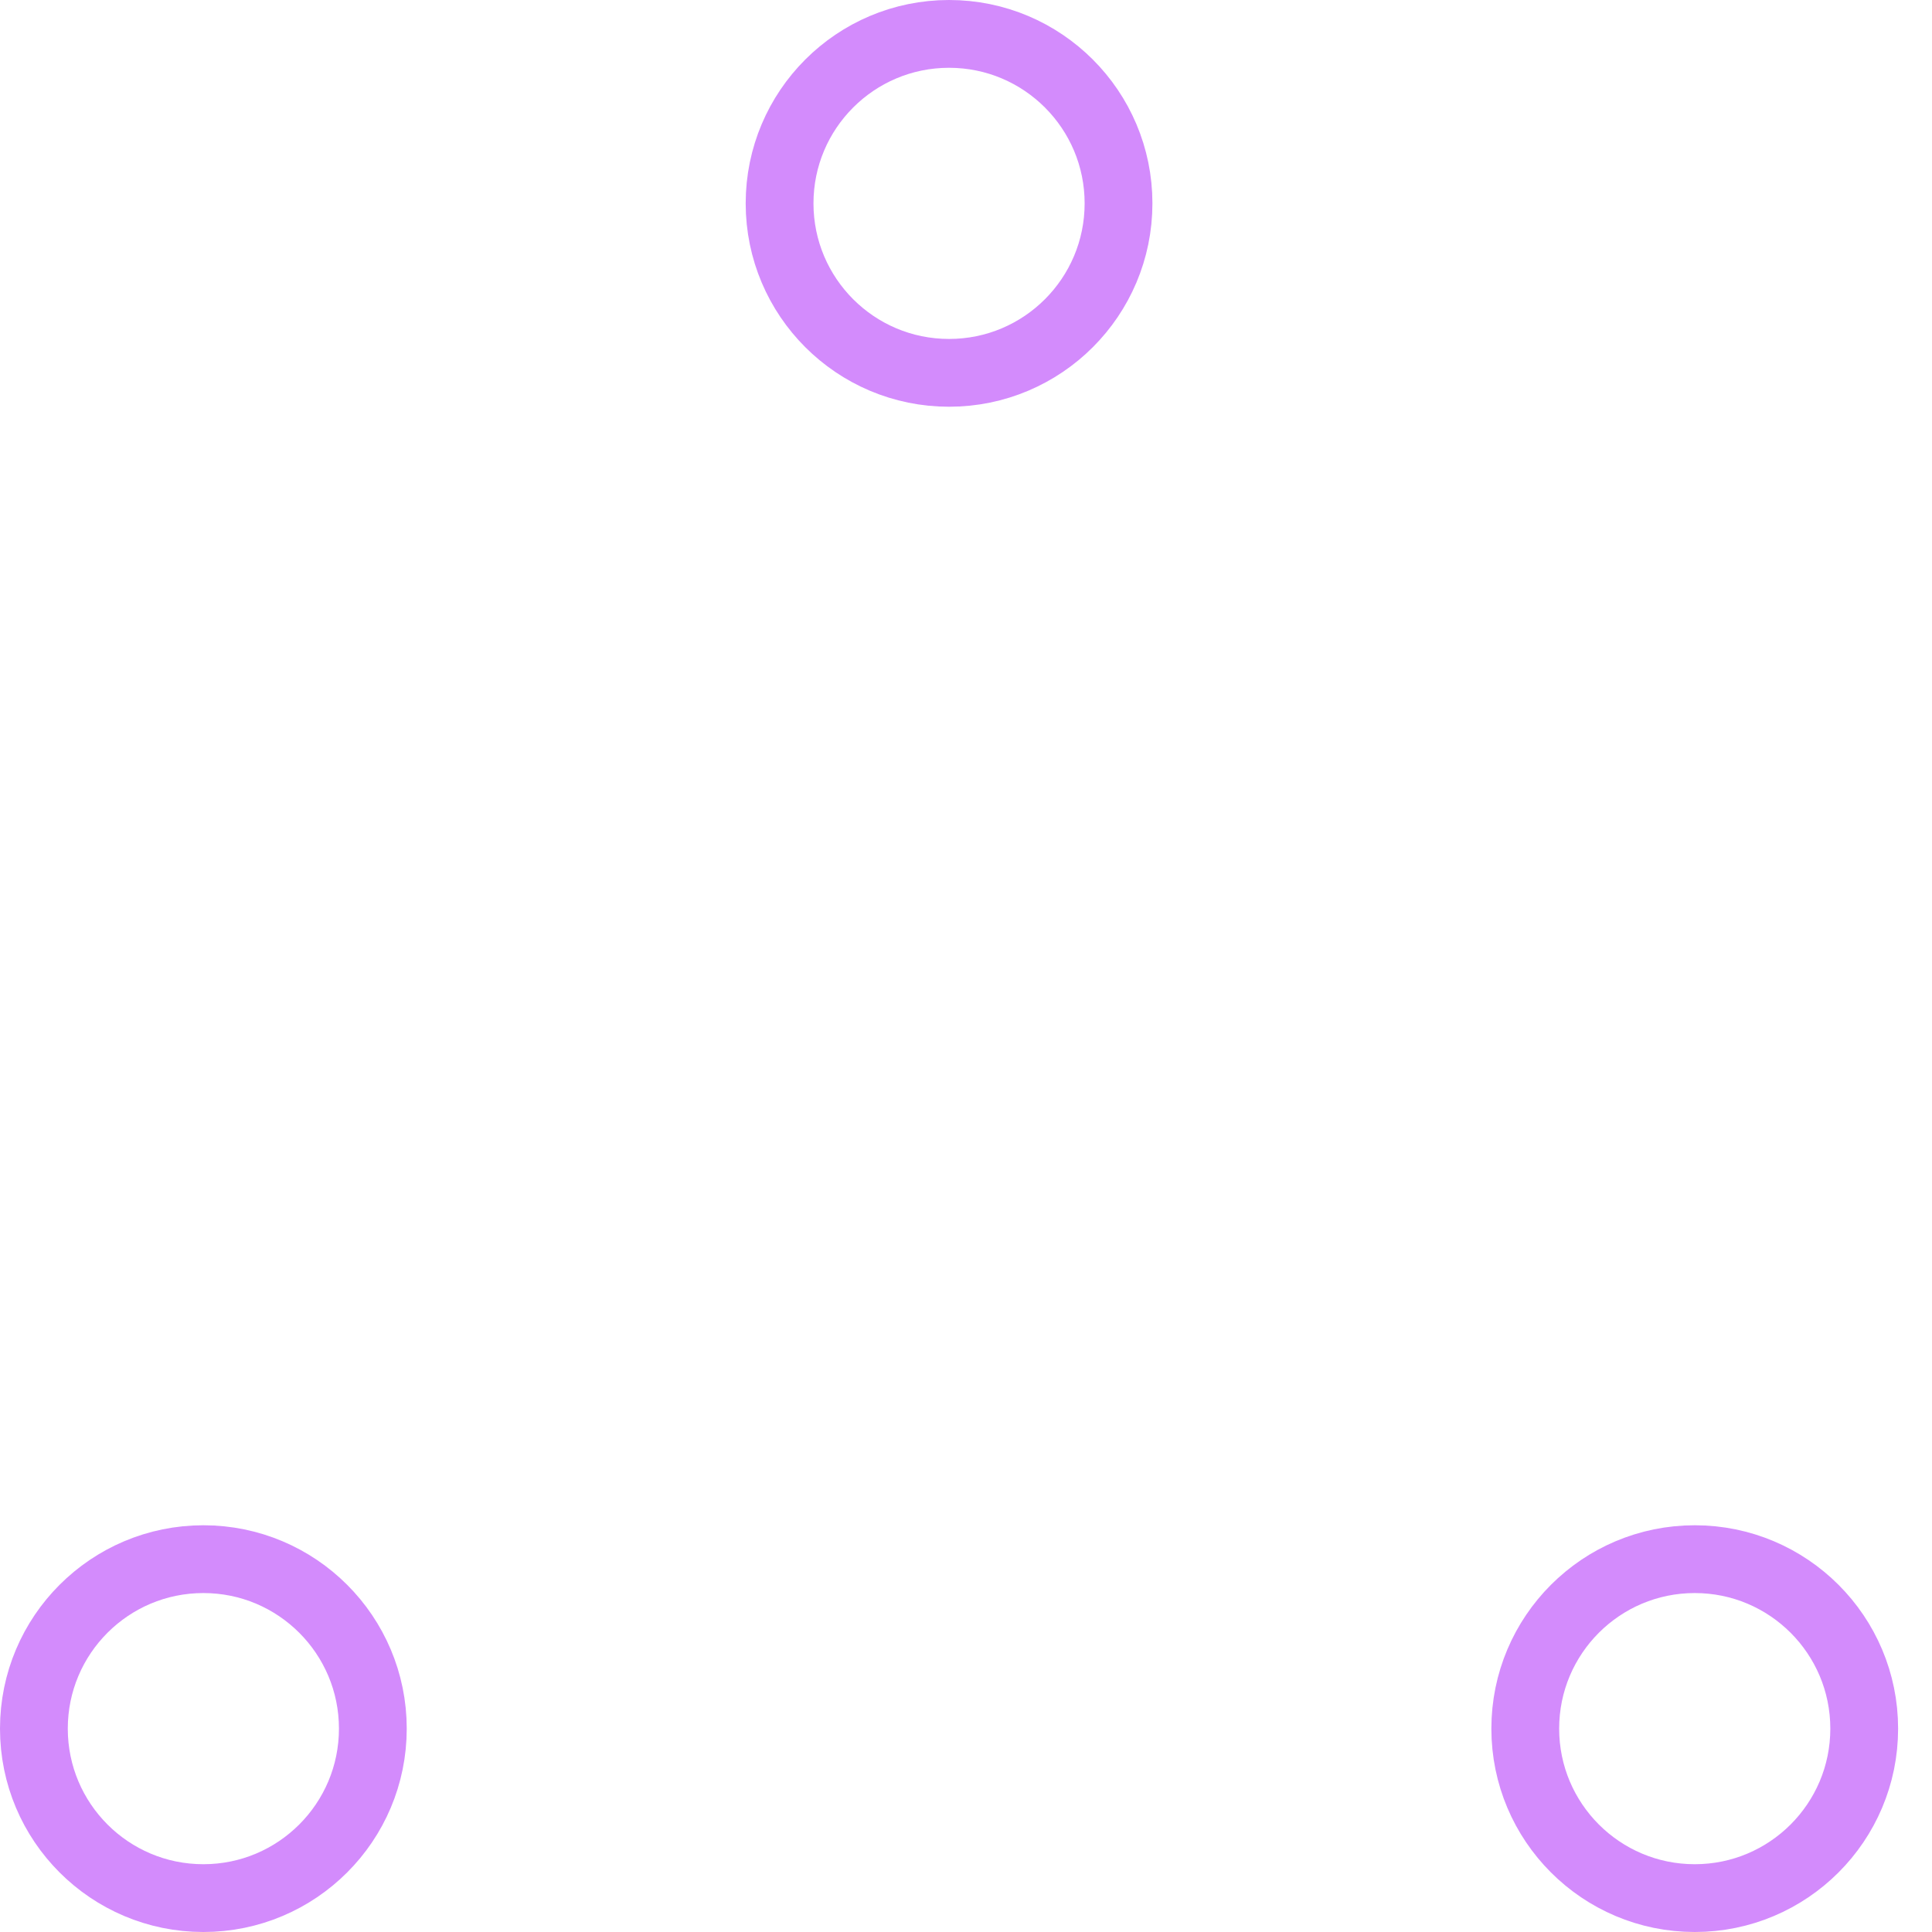
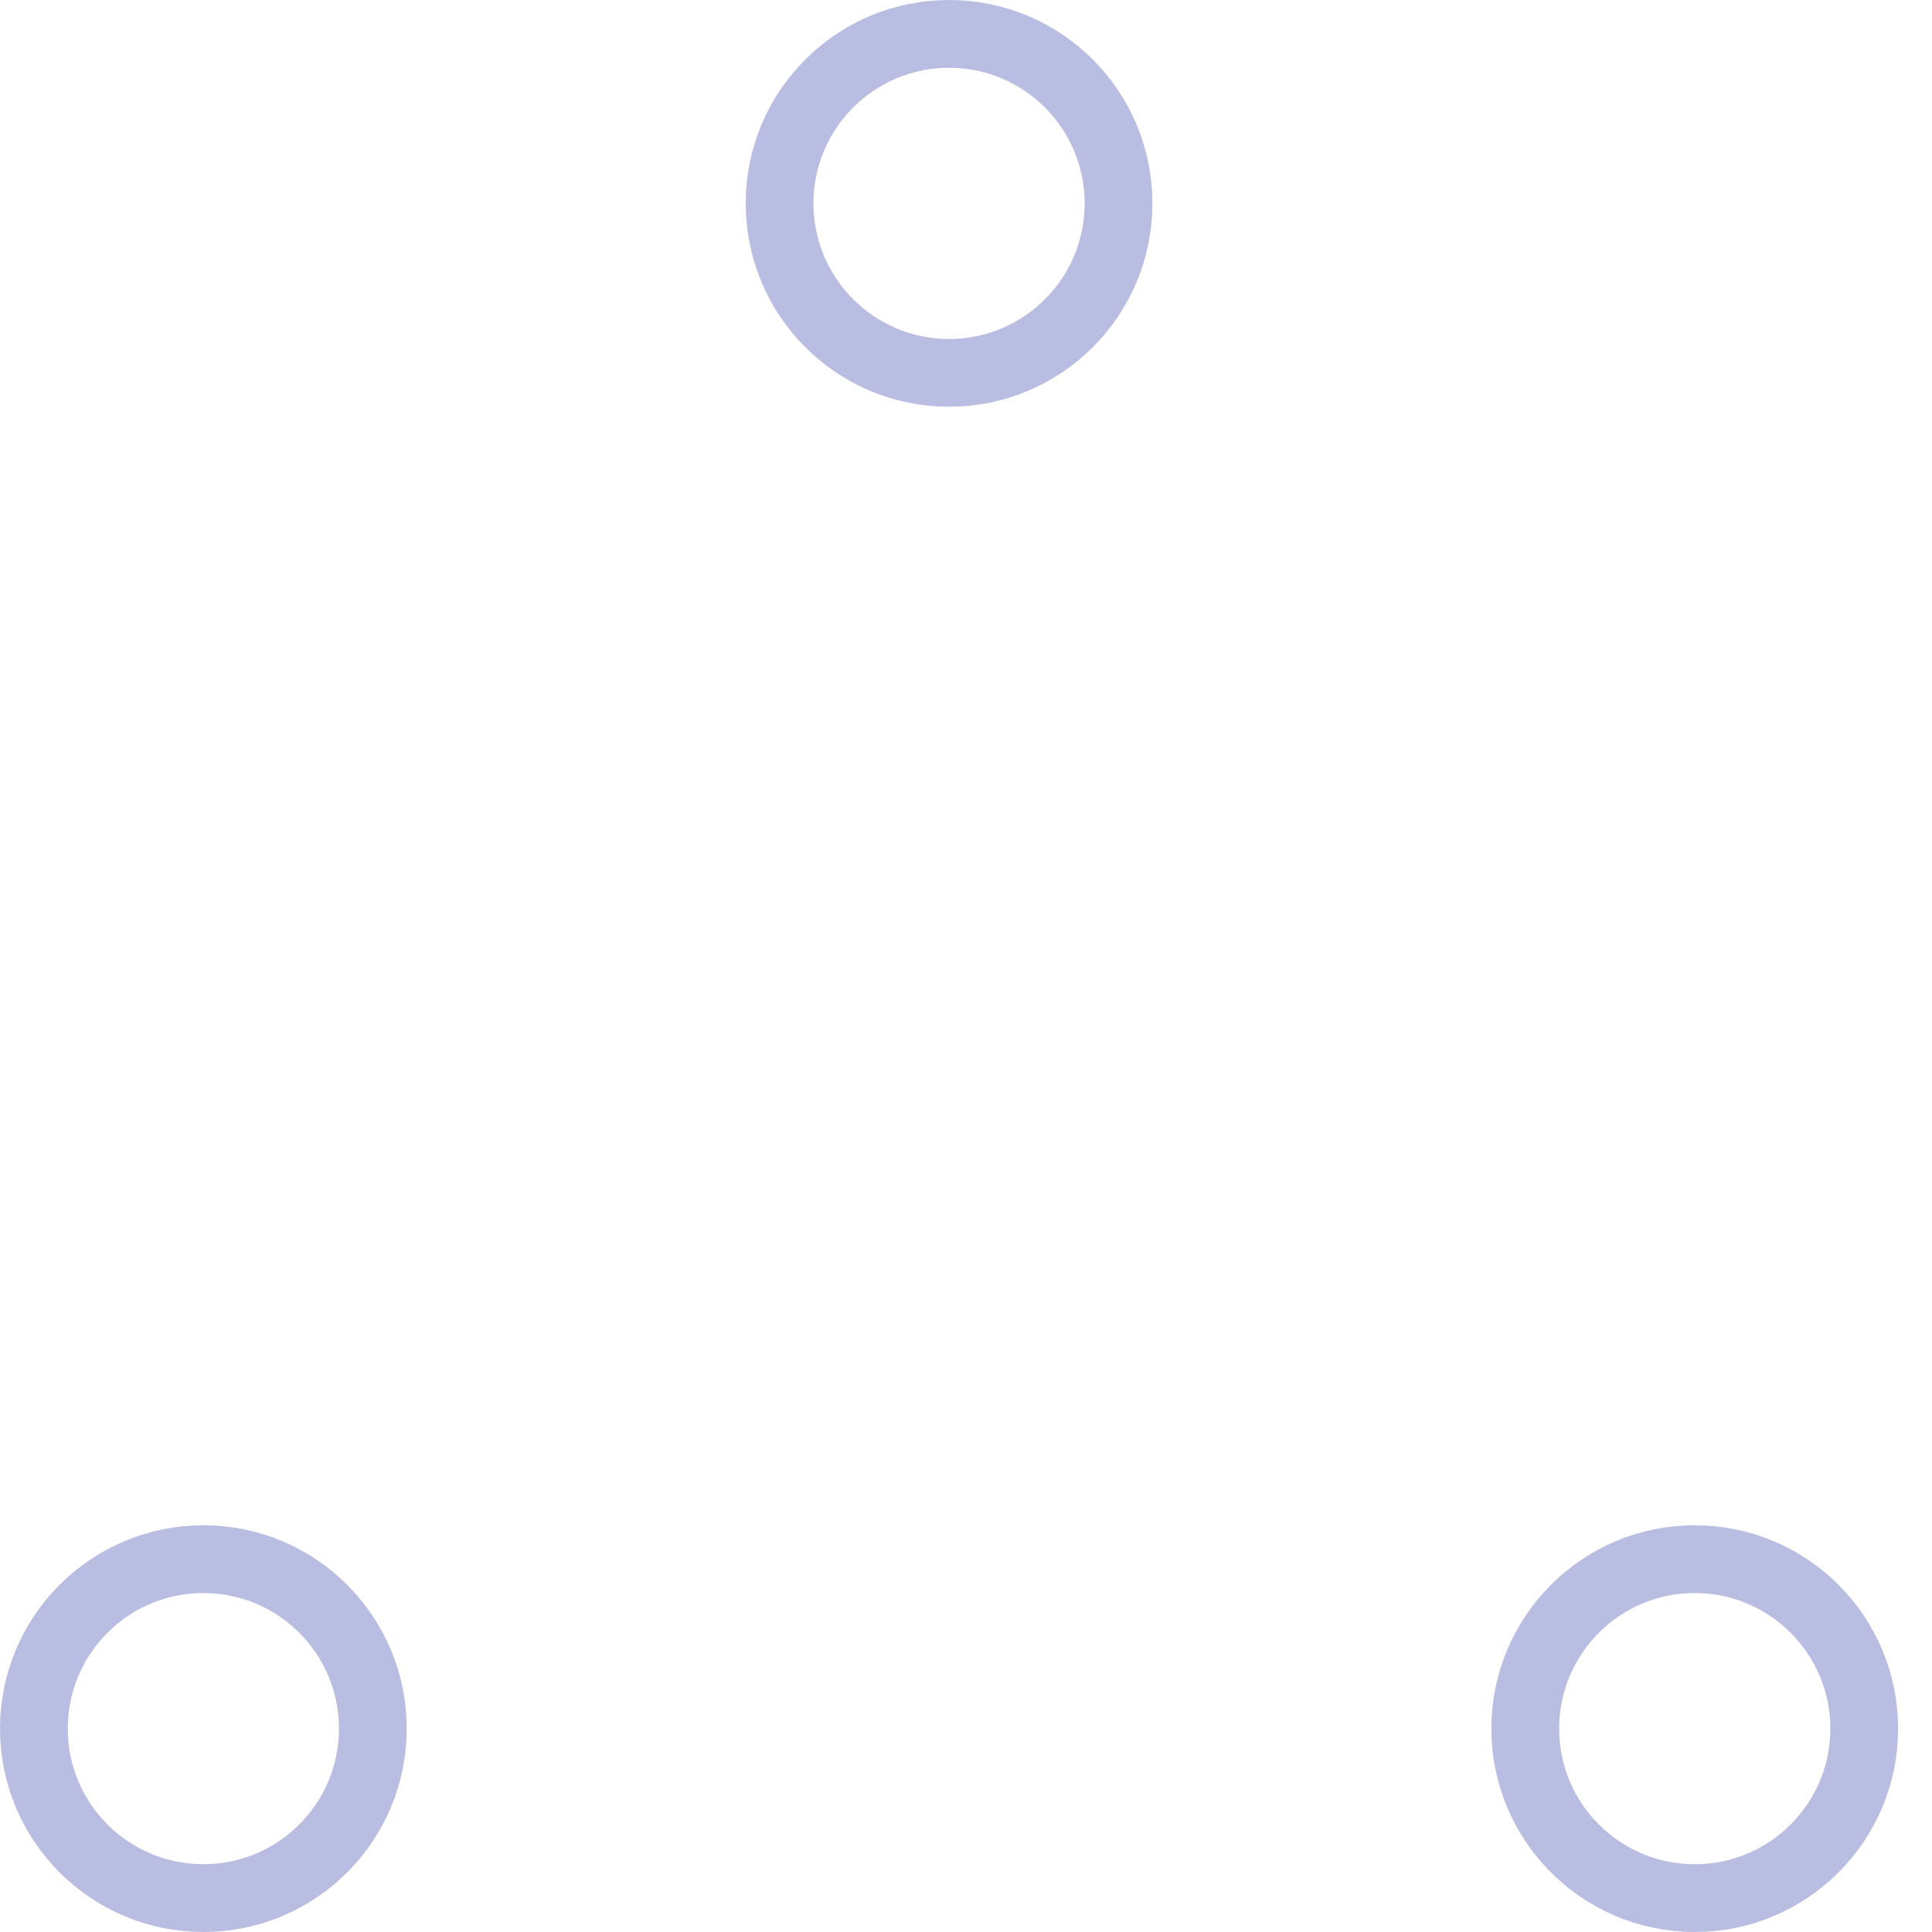
- <svg xmlns="http://www.w3.org/2000/svg" width="80" height="80" viewBox="0 0 57 57" stroke="#d38bfc">
+ <svg xmlns="http://www.w3.org/2000/svg" width="80" height="80" viewBox="0 0 57 57" stroke="#babde2">
  <g fill="none" fill-rule="evenodd">
    <g transform="translate(1 1)" stroke-width="2">
      <circle cx="5" cy="50" r="5">
        <animate attributeName="cy" begin="0s" dur="2.2s" values="50;5;50;50" calcMode="linear" repeatCount="indefinite" />
        <animate attributeName="cx" begin="0s" dur="2.2s" values="5;27;49;5" calcMode="linear" repeatCount="indefinite" />
      </circle>
      <circle cx="27" cy="5" r="5">
        <animate attributeName="cy" begin="0s" dur="2.2s" from="5" to="5" values="5;50;50;5" calcMode="linear" repeatCount="indefinite" />
        <animate attributeName="cx" begin="0s" dur="2.2s" from="27" to="27" values="27;49;5;27" calcMode="linear" repeatCount="indefinite" />
      </circle>
      <circle cx="49" cy="50" r="5">
        <animate attributeName="cy" begin="0s" dur="2.2s" values="50;50;5;50" calcMode="linear" repeatCount="indefinite" />
        <animate attributeName="cx" from="49" to="49" begin="0s" dur="2.2s" values="49;5;27;49" calcMode="linear" repeatCount="indefinite" />
      </circle>
    </g>
  </g>
</svg>
